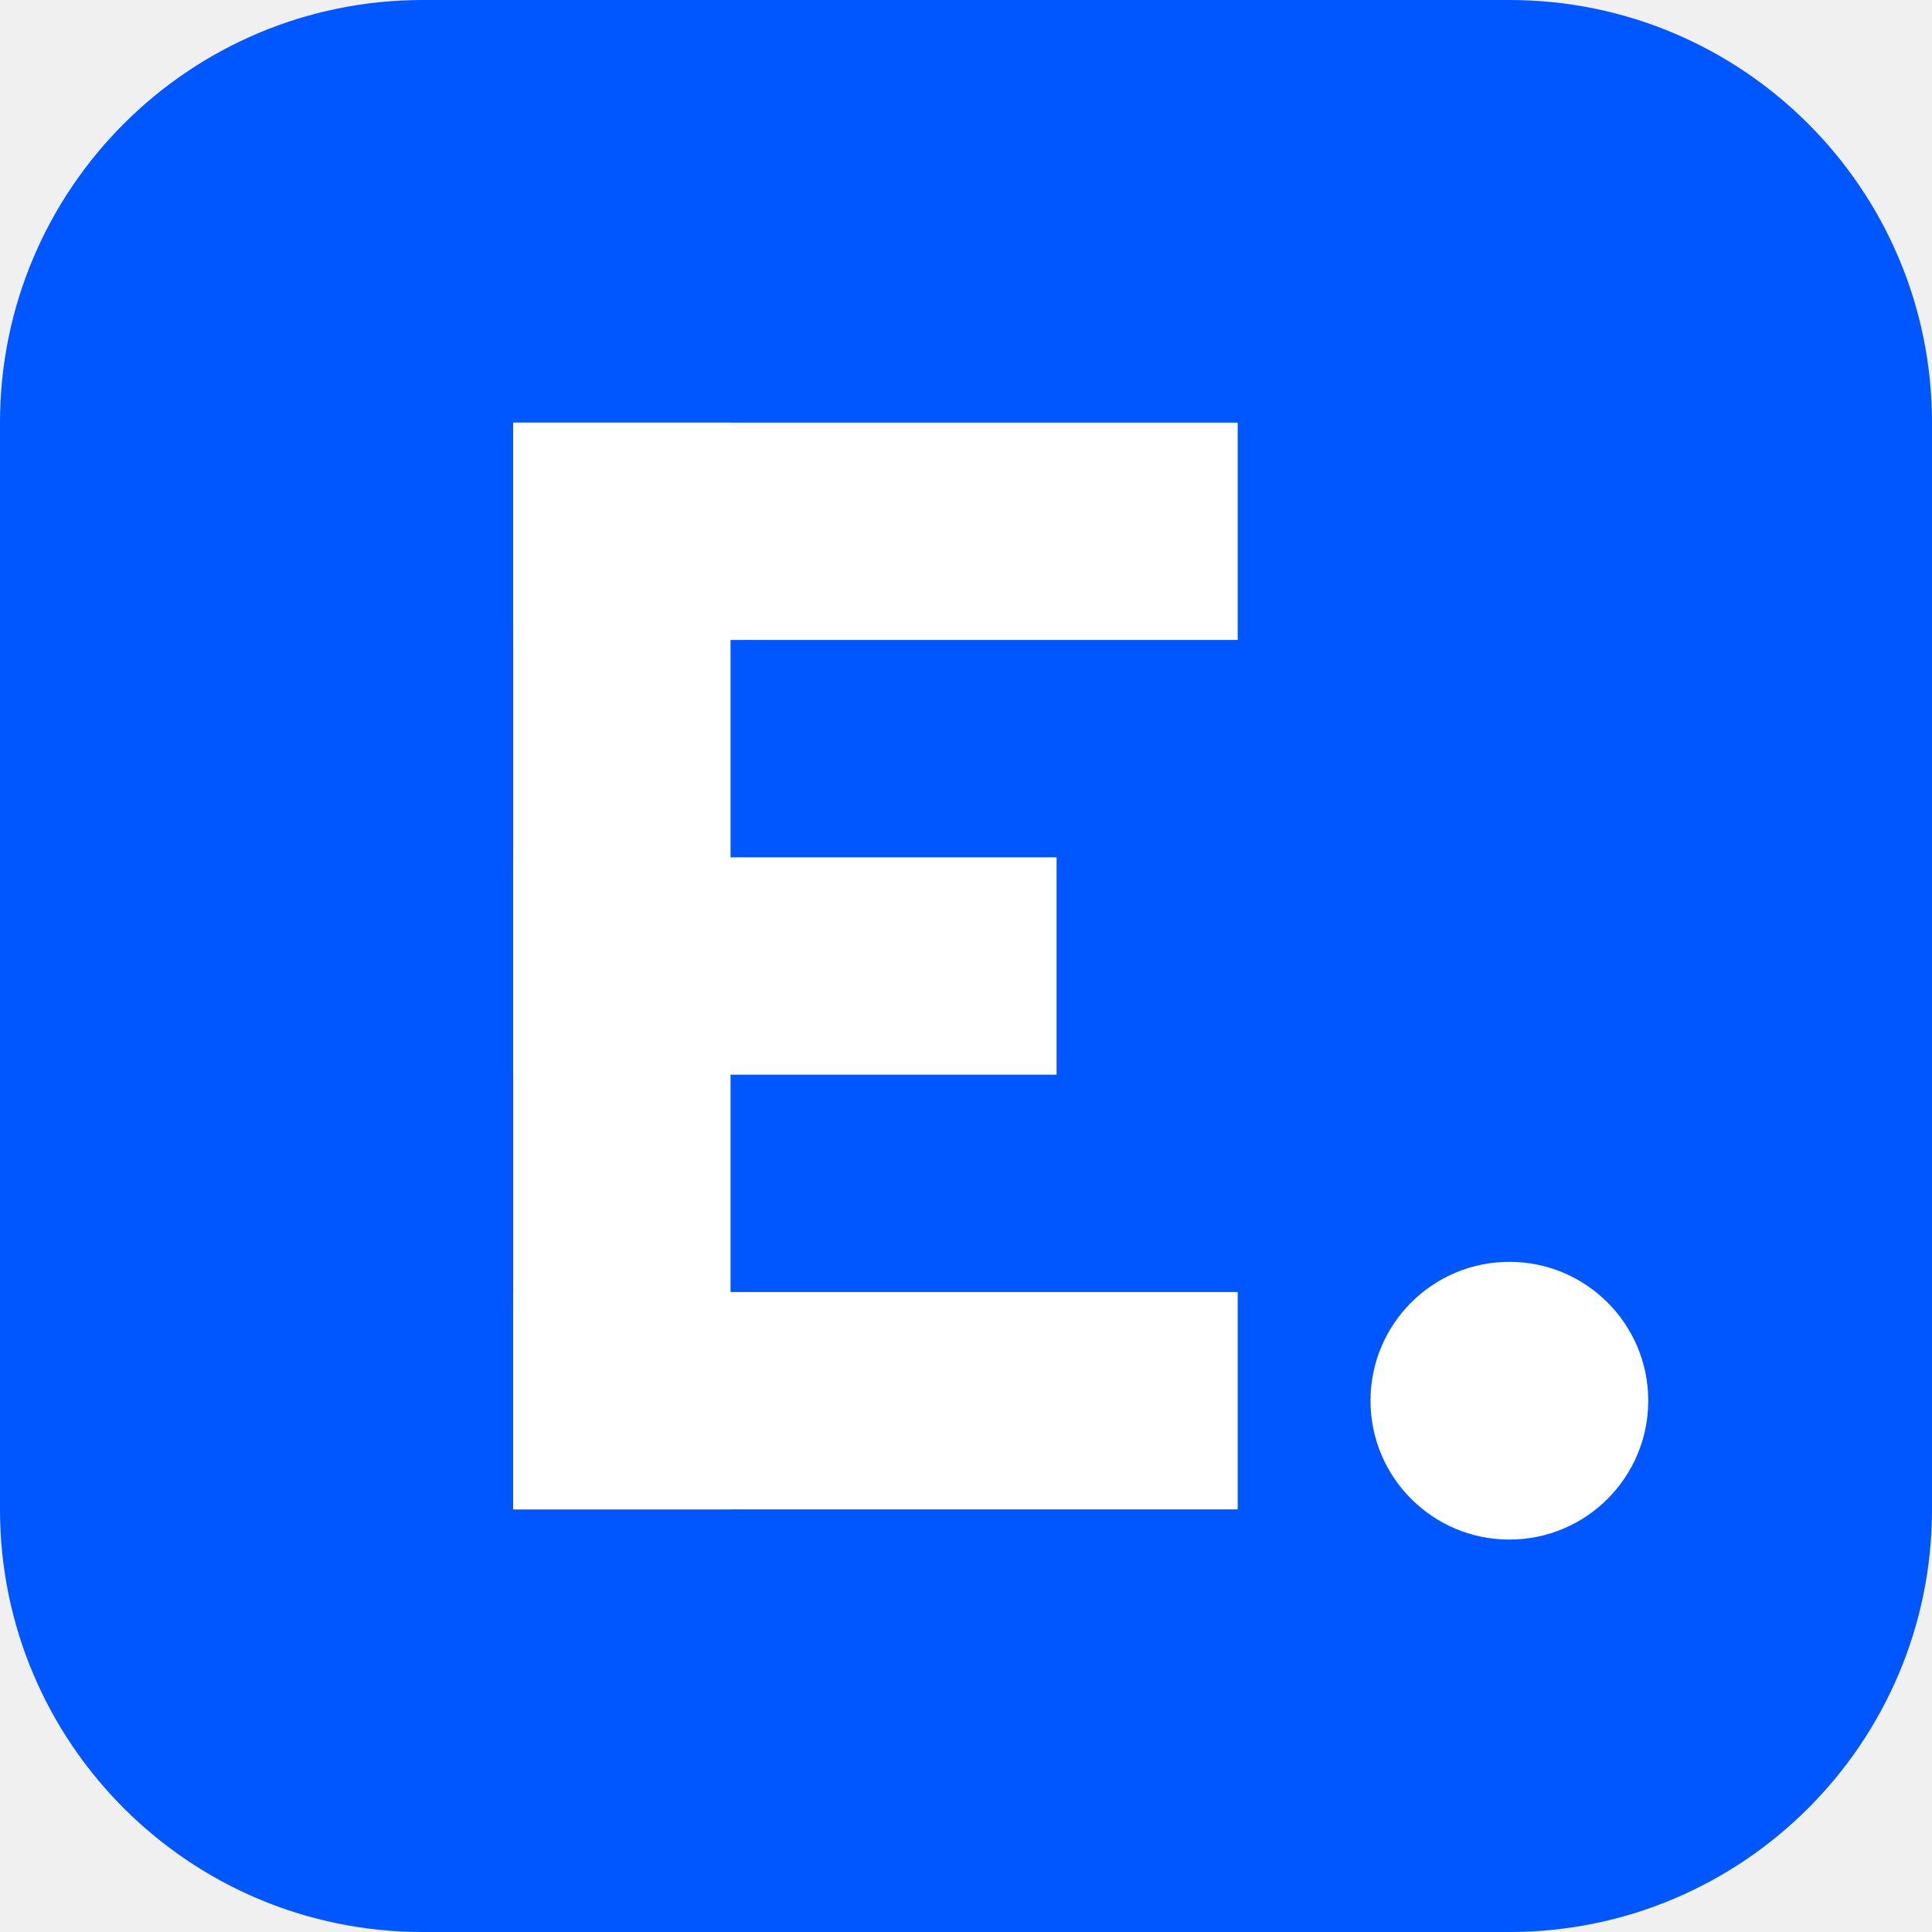
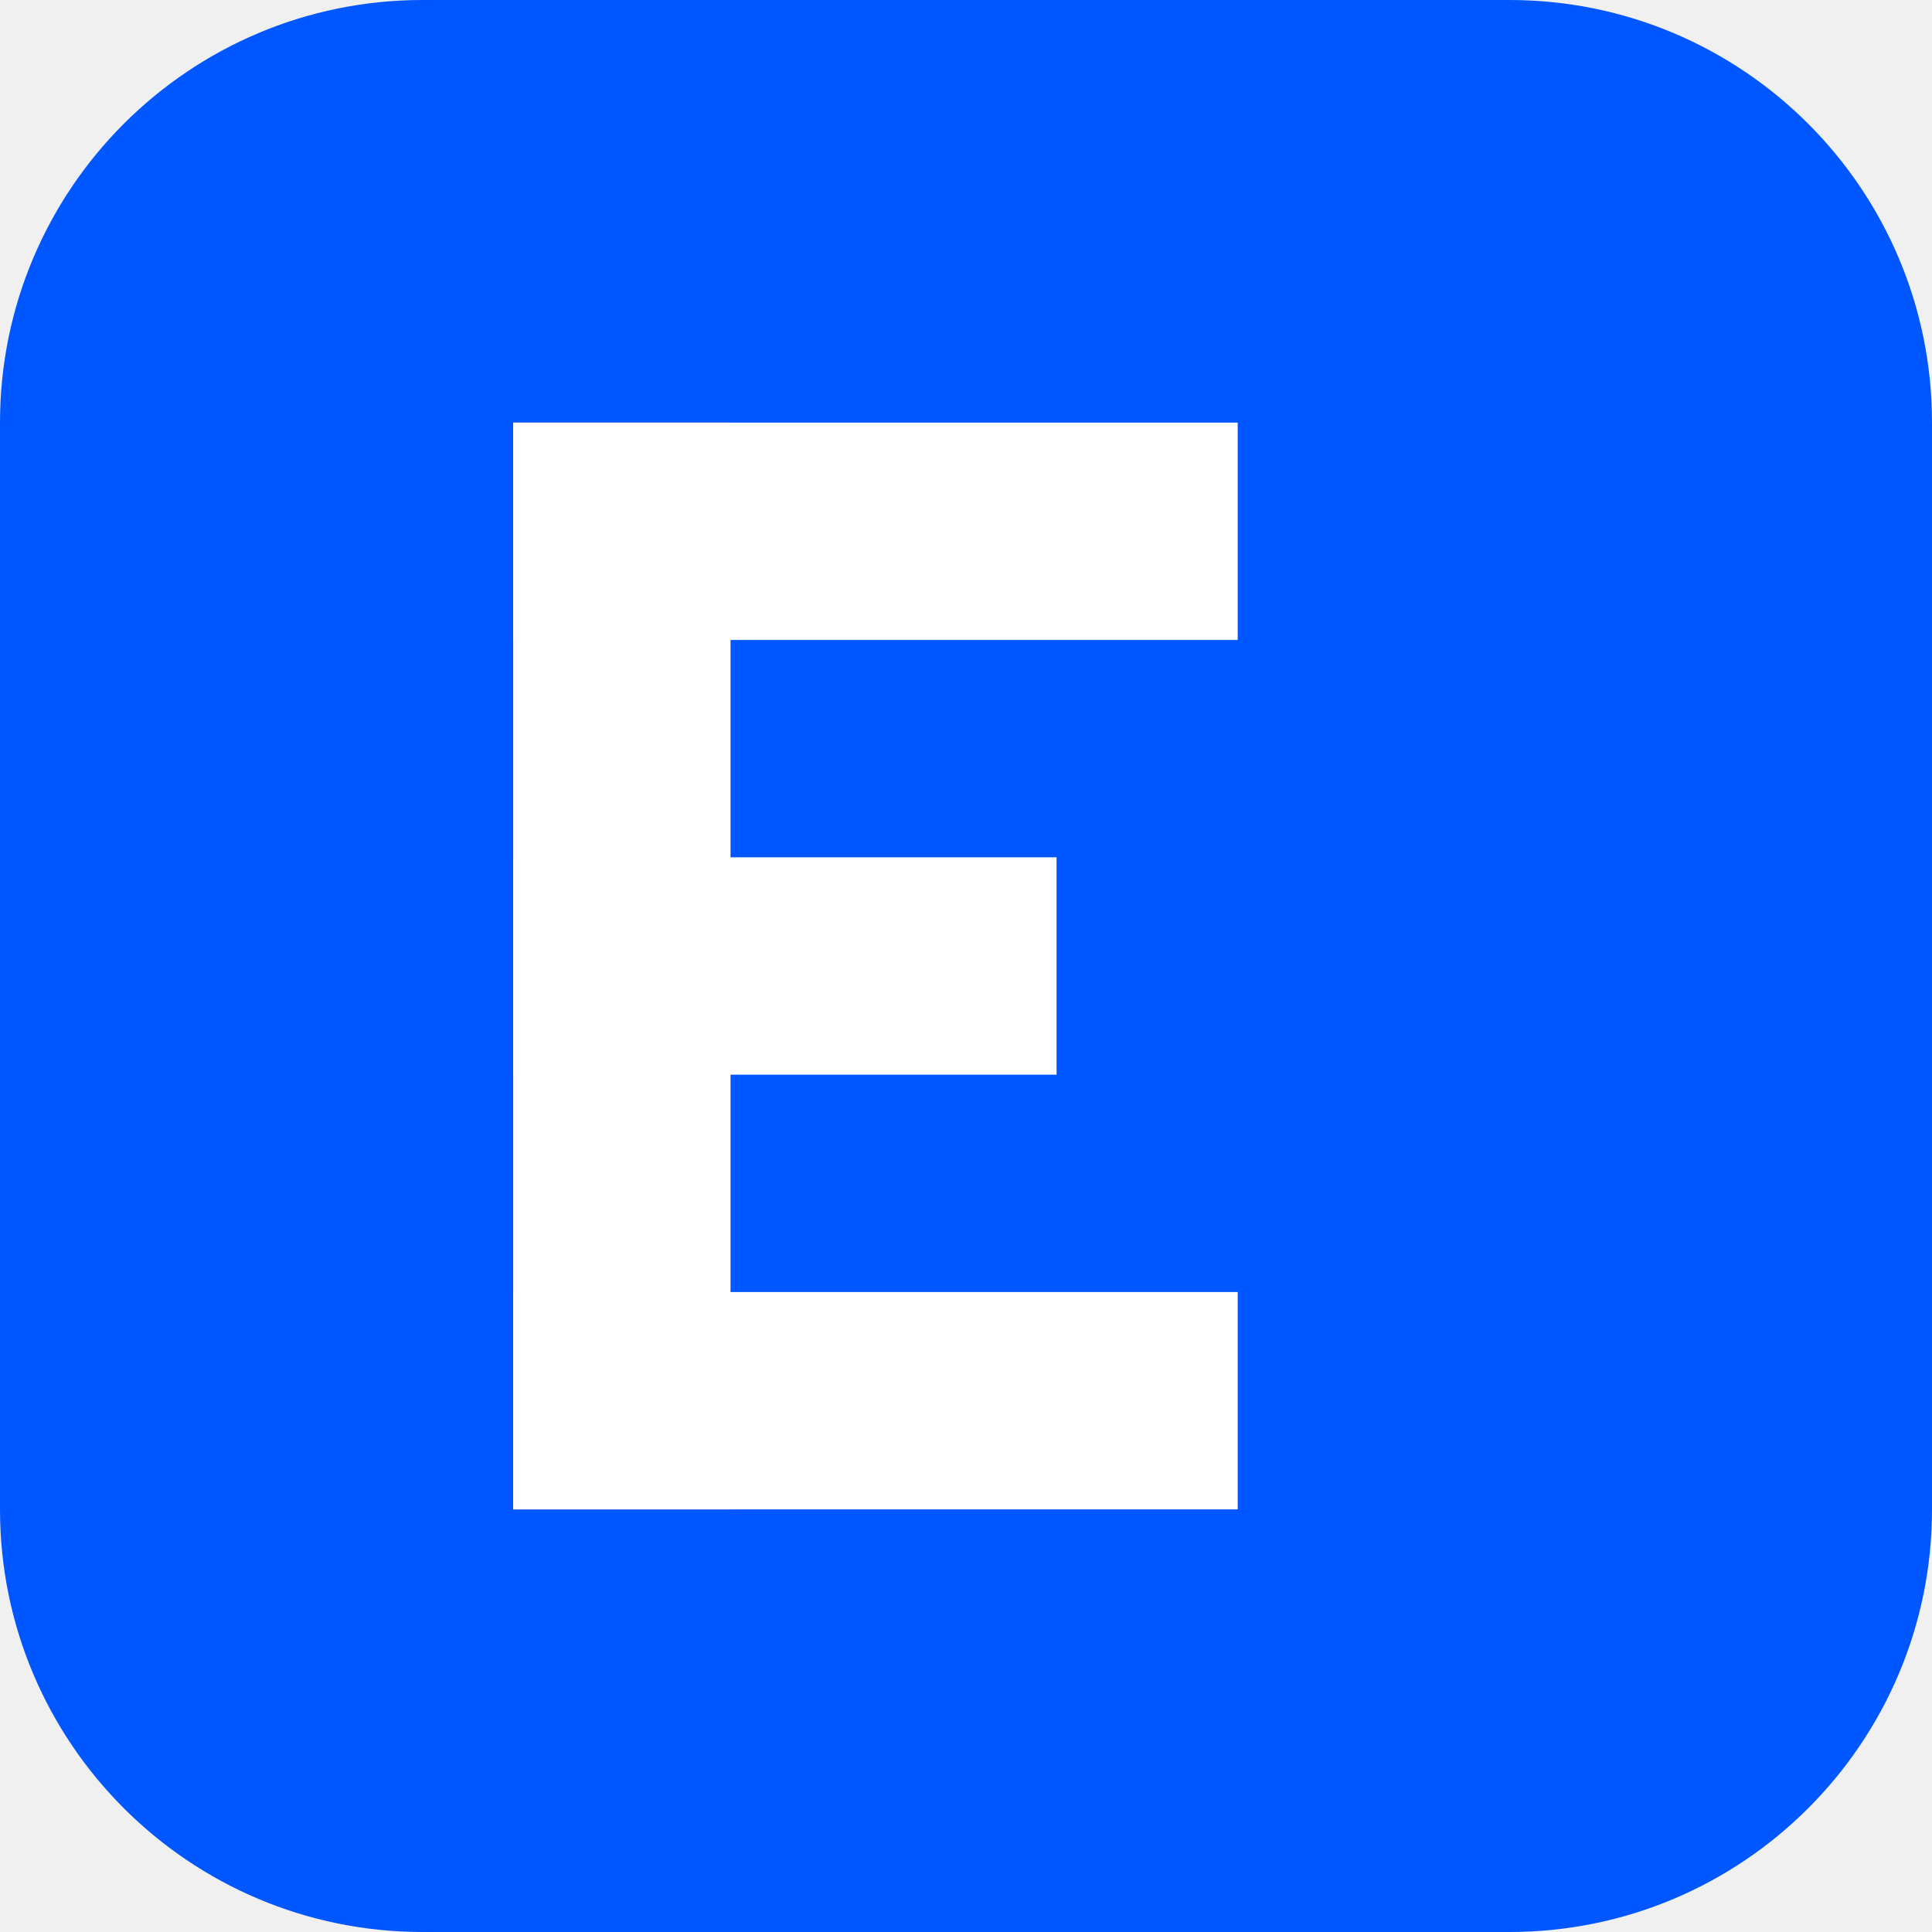
<svg xmlns="http://www.w3.org/2000/svg" viewBox="0 0 32 32" width="32" height="32">
  <rect width="32" height="32" rx="7" fill="#0056FF" />
  <g fill="#FFFFFF">
    <rect x="8.5" y="7" width="3.6" height="18" />
    <rect x="8.5" y="7" width="12" height="3.6" />
    <rect x="8.5" y="14.2" width="9" height="3.6" />
    <rect x="8.5" y="21.4" width="12" height="3.6" />
-     <circle cx="25" cy="23.2" r="2.3" />
  </g>
</svg>
